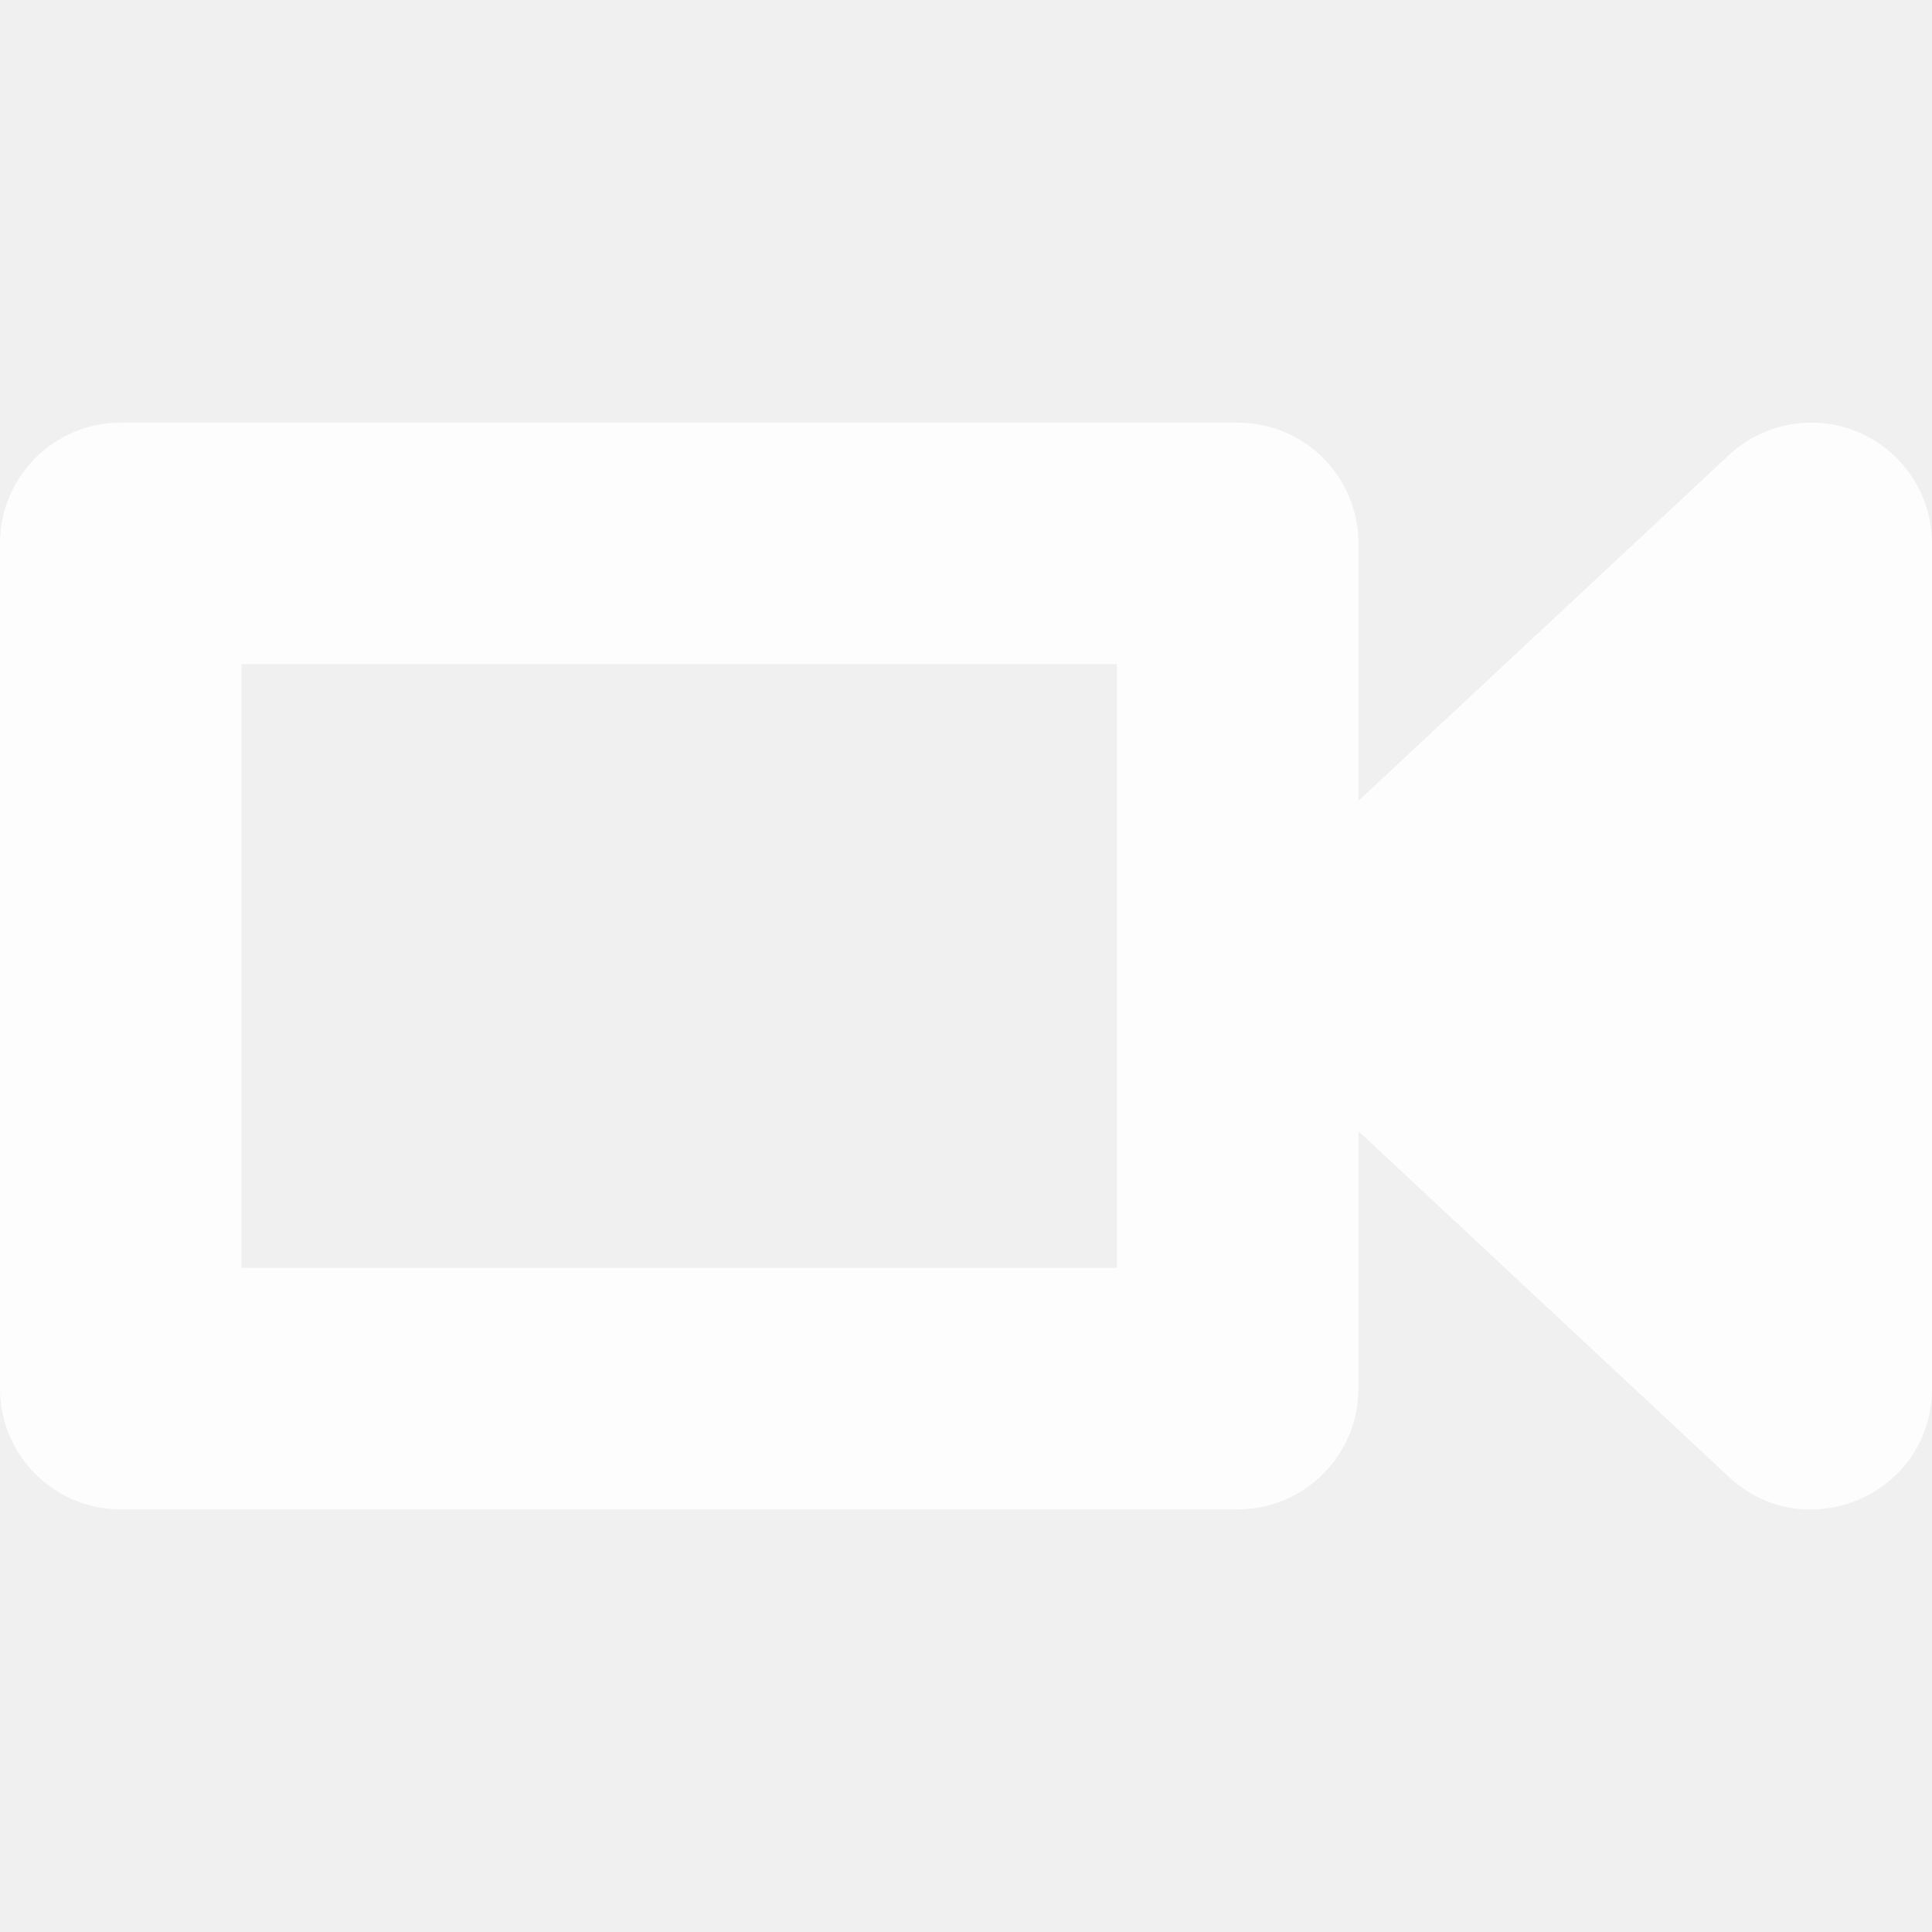
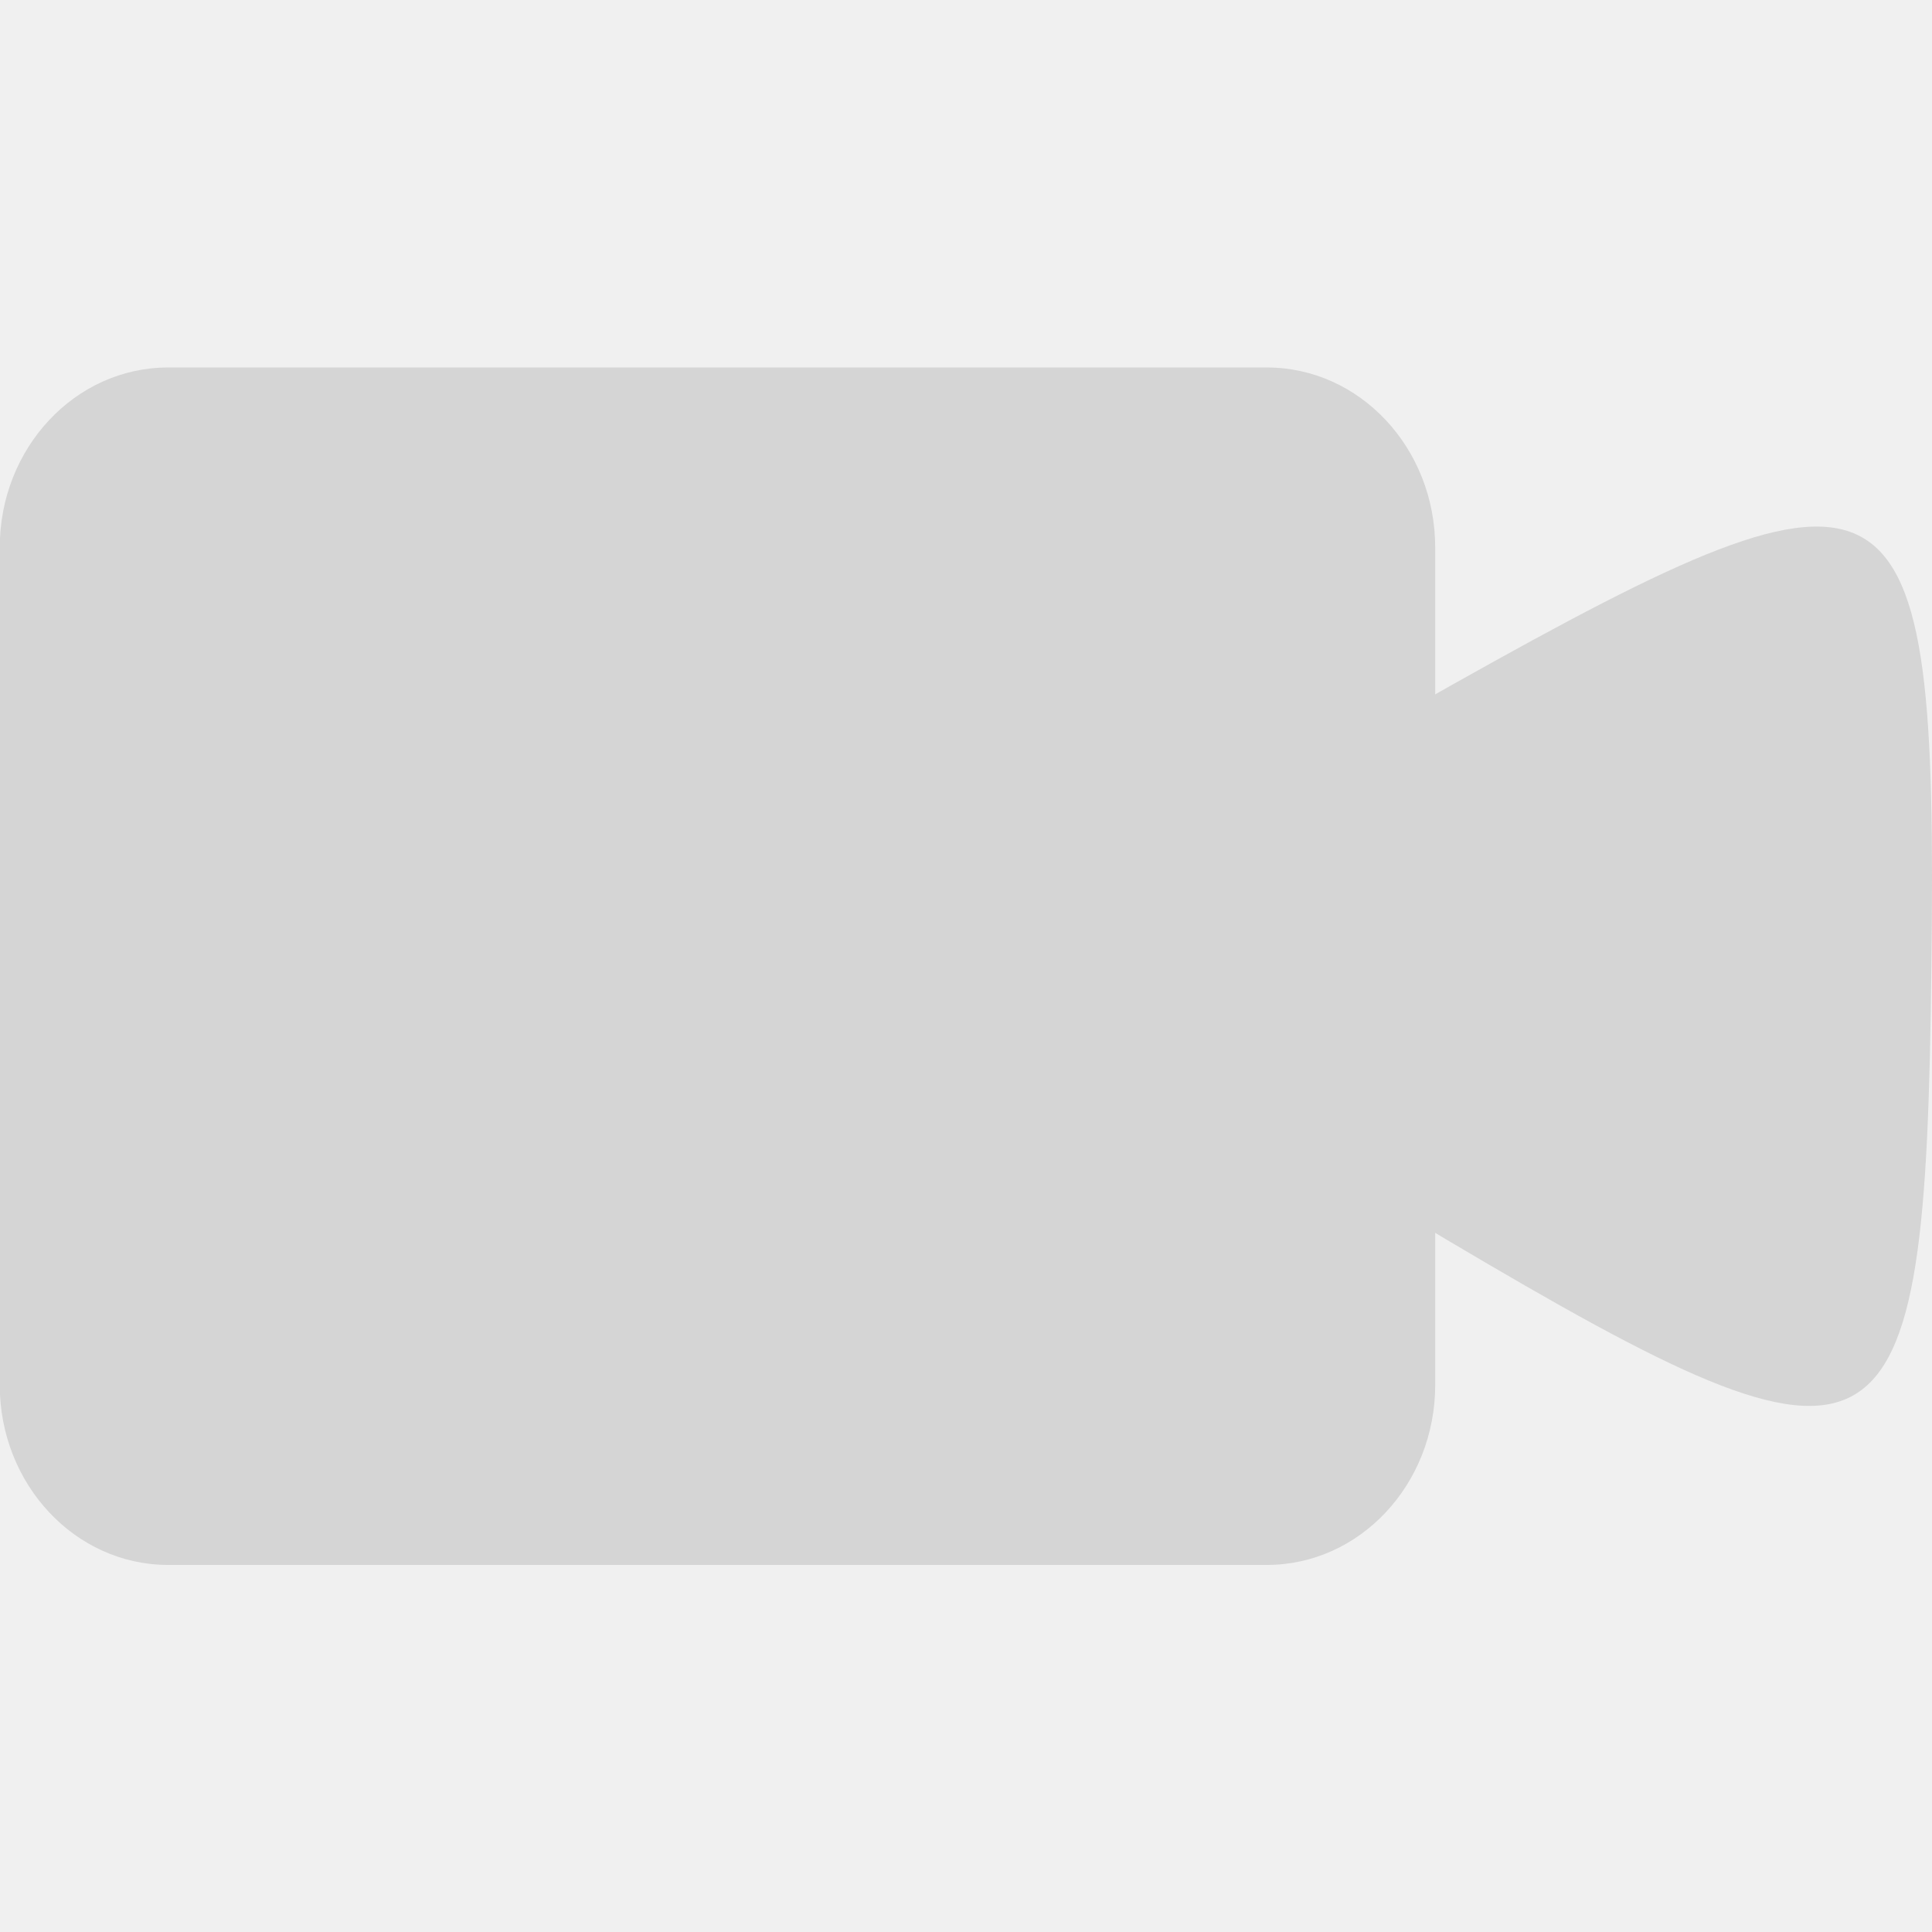
<svg xmlns="http://www.w3.org/2000/svg" xmlns:xlink="http://www.w3.org/1999/xlink" id="svg2" height="64" width="64" version="1.1" viewBox="0 0 64 64">
  <defs id="defs14">
    <linearGradient id="linearGradient3253">
      <stop id="stop3255" offset="0" style="stop-color:#89d5f8;stop-opacity:1;" />
      <stop id="stop3257" offset="1" style="stop-color:#00899e;stop-opacity:1;" />
    </linearGradient>
    <linearGradient id="linearGradient11979">
      <stop id="stop11981" offset="0" style="stop-color:#ffffff;stop-opacity:1;" />
      <stop id="stop11983" offset="1" style="stop-color:#729fcf;stop-opacity:1" />
    </linearGradient>
    <linearGradient id="linearGradient2846">
      <stop style="stop-color:#8a8a8a;stop-opacity:1;" offset="0" id="stop2848" />
      <stop style="stop-color:#484848;stop-opacity:1;" offset="1" id="stop2850" />
    </linearGradient>
    <linearGradient id="linearGradient2366">
      <stop style="stop-color:#ffffff;stop-opacity:1;" offset="0" id="stop2368" />
      <stop id="stop2374" offset="0.5" style="stop-color:#ffffff;stop-opacity:0.219;" />
      <stop style="stop-color:#ffffff;stop-opacity:1;" offset="1" id="stop2370" />
    </linearGradient>
    <linearGradient id="linearGradient4467">
      <stop id="stop4469" offset="0" style="stop-color:#ffffff;stop-opacity:1;" />
      <stop id="stop4471" offset="1" style="stop-color:#ffffff;stop-opacity:0.248;" />
    </linearGradient>
    <linearGradient id="linearGradient4454">
      <stop id="stop4456" offset="0" style="stop-color:#729fcf;stop-opacity:0.208;" />
      <stop id="stop4458" offset="1" style="stop-color:#729fcf;stop-opacity:0.676;" />
    </linearGradient>
    <linearGradient id="linearGradient4440">
      <stop id="stop4442" offset="0" style="stop-color:#7d7d7d;stop-opacity:1;" />
      <stop style="stop-color:#b1b1b1;stop-opacity:1;" offset="0.5" id="stop4448" />
      <stop id="stop4444" offset="1" style="stop-color:#686868;stop-opacity:1;" />
    </linearGradient>
    <radialGradient xlink:href="#linearGradient4467" id="radialGradient2097" cx="23.071" cy="35.127" fx="23.071" fy="35.127" r="10.319" gradientTransform="matrix(0.914812,0.01265023,-0.00821502,0.213562,2.253914,27.18889)" gradientUnits="userSpaceOnUse" />
    <linearGradient xlink:href="#linearGradient4467" id="linearGradient7922" x1="16.875" y1="22.852" x2="27.901" y2="34.977" gradientUnits="userSpaceOnUse" />
    <linearGradient xlink:href="#linearGradient2871" id="linearGradient7186" gradientUnits="userSpaceOnUse" x1="46.835" y1="45.264" x2="45.38" y2="50.94" />
    <linearGradient xlink:href="#linearGradient2402" id="linearGradient7184" gradientUnits="userSpaceOnUse" x1="18.936" y1="23.668" x2="53.589" y2="26.649" />
    <linearGradient xlink:href="#linearGradient2380" id="linearGradient7180" gradientUnits="userSpaceOnUse" x1="62.514" y1="36.061" x2="15.985" y2="20.609" />
    <linearGradient xlink:href="#linearGradient4467" id="linearGradient7189" gradientUnits="userSpaceOnUse" x1="13.435" y1="13.604" x2="22.375" y2="23.554" gradientTransform="rotate(180,23.96967,25.01237)" />
    <linearGradient xlink:href="#linearGradient4467" id="linearGradient7185" x1="13.435" y1="13.604" x2="22.375" y2="23.554" gradientUnits="userSpaceOnUse" />
    <linearGradient xlink:href="#linearGradient1322" id="linearGradient4975" x1="34.893" y1="36.423" x2="45.919" y2="48.548" gradientUnits="userSpaceOnUse" gradientTransform="translate(-18.01785,-13.57119)" />
    <linearGradient id="linearGradient1322">
      <stop id="stop1324" offset="0" style="stop-color:#729fcf" />
      <stop id="stop1326" offset="1" style="stop-color:#5187d6;stop-opacity:1;" />
    </linearGradient>
    <linearGradient xlink:href="#linearGradient4467" id="linearGradient1491" gradientUnits="userSpaceOnUse" x1="5.965" y1="26.048" x2="52.854" y2="26.048" />
    <linearGradient id="linearGradient2402">
      <stop style="stop-color:#729fcf;stop-opacity:1;" offset="0" id="stop2404" />
      <stop style="stop-color:#528ac5;stop-opacity:1;" offset="1" id="stop2406" />
    </linearGradient>
    <linearGradient id="linearGradient2871">
      <stop style="stop-color:#3465a4;stop-opacity:1;" offset="0" id="stop2873" />
      <stop style="stop-color:#3465a4;stop-opacity:1" offset="1" id="stop2875" />
    </linearGradient>
    <linearGradient xlink:href="#linearGradient2690" id="linearGradient2696" x1="32.648" y1="30.749" x2="37.124" y2="24.842" gradientUnits="userSpaceOnUse" gradientTransform="translate(-48.77039,-5.765705)" />
    <linearGradient id="linearGradient2690">
      <stop style="stop-color:#c4d7eb;stop-opacity:1;" offset="0" id="stop2692" />
      <stop style="stop-color:#c4d7eb;stop-opacity:0;" offset="1" id="stop2694" />
    </linearGradient>
    <linearGradient xlink:href="#linearGradient2682" id="linearGradient2688" x1="36.714" y1="31.456" x2="37.124" y2="24.842" gradientUnits="userSpaceOnUse" gradientTransform="translate(-48.77039,-5.765705)" />
    <linearGradient id="linearGradient2682">
      <stop style="stop-color:#3977c3;stop-opacity:1;" offset="0" id="stop2684" />
      <stop style="stop-color:#89aedc;stop-opacity:0;" offset="1" id="stop2686" />
    </linearGradient>
    <linearGradient id="linearGradient2380">
      <stop style="stop-color:#b9cfe7;stop-opacity:1" offset="0" id="stop2382" />
      <stop style="stop-color:#729fcf;stop-opacity:1" offset="1" id="stop2384" />
    </linearGradient>
    <linearGradient xlink:href="#linearGradient2831" id="linearGradient1486" gradientUnits="userSpaceOnUse" gradientTransform="translate(-48.30498,-6.043298)" x1="13.479" y1="10.612" x2="15.419" y2="19.115" />
    <linearGradient id="linearGradient2831">
      <stop style="stop-color:#3465a4;stop-opacity:1;" offset="0" id="stop2833" />
      <stop id="stop2855" offset="0.333" style="stop-color:#5b86be;stop-opacity:1;" />
      <stop style="stop-color:#83a8d8;stop-opacity:0;" offset="1" id="stop2835" />
    </linearGradient>
    <linearGradient xlink:href="#linearGradient2871" id="linearGradient1488" gradientUnits="userSpaceOnUse" gradientTransform="rotate(180,-0.62124,20.04085)" x1="37.128" y1="29.73" x2="37.065" y2="26.194" />
    <radialGradient xlink:href="#linearGradient4467" id="radialGradient1503" gradientUnits="userSpaceOnUse" gradientTransform="matrix(1,0,0,0.536723,0,16.87306)" cx="24.837" cy="36.421" fx="24.837" fy="36.421" r="15.645" />
    <linearGradient id="linearGradient3864">
      <stop id="stop3866" offset="0" style="stop-color:#71b2f8;stop-opacity:1;" />
      <stop id="stop3868" offset="1" style="stop-color:#002795;stop-opacity:1;" />
    </linearGradient>
    <radialGradient xlink:href="#linearGradient3864" id="radialGradient2571" gradientUnits="userSpaceOnUse" cx="342.583" cy="27.257" fx="342.583" fy="27.257" r="19.571" gradientTransform="matrix(1.625841,0.5434973,-8.8819886e-2,0.2656996,-215.0241,-170.9019)" />
    <radialGradient xlink:href="#linearGradient3593" id="radialGradient3352" gradientUnits="userSpaceOnUse" cx="345.284" cy="15.561" fx="345.284" fy="15.561" r="19.571" gradientTransform="translate(-0.1767767,-2.65165)" />
    <linearGradient id="linearGradient3593">
      <stop style="stop-color:#c8e0f9;stop-opacity:1;" offset="0" id="stop3595" />
      <stop style="stop-color:#637dca;stop-opacity:1;" offset="1" id="stop3597" />
    </linearGradient>
    <radialGradient xlink:href="#linearGradient3593" id="radialGradient3354" gradientUnits="userSpaceOnUse" cx="330.638" cy="39.963" fx="330.638" fy="39.963" r="19.571" gradientTransform="translate(-0.1767767,-2.65165)" />
    <radialGradient xlink:href="#linearGradient3864" id="radialGradient3369" gradientUnits="userSpaceOnUse" gradientTransform="matrix(1.625841,0.5434973,-8.8819886e-2,0.2656996,-461.8107,-173.0627)" cx="342.583" cy="27.257" fx="342.583" fy="27.257" r="19.571" />
    <radialGradient xlink:href="#linearGradient3593" id="radialGradient3372" gradientUnits="userSpaceOnUse" gradientTransform="matrix(1.001232,0,0,0.9421773,-327.5031,-4.331665)" cx="345.284" cy="15.561" fx="345.284" fy="15.561" r="19.571" />
    <radialGradient xlink:href="#linearGradient3593" id="radialGradient3375" gradientUnits="userSpaceOnUse" gradientTransform="matrix(1.001232,0,0,0.9421773,-287.8179,-28.14305)" cx="330.638" cy="39.963" fx="330.638" fy="39.963" r="19.571" />
    <radialGradient xlink:href="#linearGradient3864" id="radialGradient3380" gradientUnits="userSpaceOnUse" gradientTransform="matrix(0.9829174,1.324085,-1.233005,0.8105158,-131.0413,-483.7456)" cx="320.44" cy="113.234" fx="320.44" fy="113.234" r="19.571" />
    <linearGradient xlink:href="#linearGradient3864" id="linearGradient3914" x1="6.945" y1="36.839" x2="48.691" y2="36.839" gradientUnits="userSpaceOnUse" gradientTransform="matrix(1.001232,0,0,0.9421773,-4.869961,-2.386316)" />
    <linearGradient xlink:href="#linearGradient3864" id="linearGradient3792" gradientUnits="userSpaceOnUse" gradientTransform="matrix(1.001232,0,0,0.9421773,-4.869961,-2.386316)" x1="6.83" y1="34.146" x2="48.691" y2="36.839" />
    <radialGradient xlink:href="#linearGradient3864" id="radialGradient3812" gradientUnits="userSpaceOnUse" gradientTransform="matrix(1.001232,0,0,0.9421773,-287.8179,-28.14305)" cx="330.638" cy="39.963" fx="330.638" fy="39.963" r="19.571" />
    <radialGradient xlink:href="#linearGradient3593" id="radialGradient3814" gradientUnits="userSpaceOnUse" gradientTransform="matrix(1.001232,0,0,0.9421773,-327.5031,-4.331665)" cx="345.284" cy="15.561" fx="345.284" fy="15.561" r="19.571" />
    <radialGradient xlink:href="#linearGradient3864" id="radialGradient3816" gradientUnits="userSpaceOnUse" gradientTransform="matrix(0.9829174,1.324085,-1.233005,0.8105158,-131.0413,-483.7456)" cx="320.44" cy="113.234" fx="320.44" fy="113.234" r="19.571" />
    <radialGradient xlink:href="#linearGradient4467" id="radialGradient3850" gradientUnits="userSpaceOnUse" gradientTransform="matrix(1,0,0,0.6985294,0,202.8286)" cx="225.264" cy="672.797" fx="225.264" fy="672.797" r="34.345" />
    <radialGradient xlink:href="#linearGradient4467" id="radialGradient3850-4" gradientUnits="userSpaceOnUse" gradientTransform="matrix(1,0,0,0.6985294,0,202.8286)" cx="225.264" cy="672.797" fx="225.264" fy="672.797" r="34.345" />
    <radialGradient gradientUnits="userSpaceOnUse" gradientTransform="matrix(0.914812,0.01265023,-0.00821502,0.213562,2.253914,27.18889)" r="10.319" fy="35.127" fx="23.071" cy="35.127" cx="23.071" id="radialGradient2097-2" xlink:href="#linearGradient4467" />
    <radialGradient r="15.645" fy="36.421" fx="24.837" cy="36.421" cx="24.837" gradientTransform="matrix(1,0,0,0.536723,0,16.87306)" gradientUnits="userSpaceOnUse" id="radialGradient1503-3" xlink:href="#linearGradient4467" />
    <radialGradient gradientTransform="matrix(1.625841,0.5434973,-8.8819886e-2,0.2656996,-215.0241,-170.9019)" r="19.571" fy="27.257" fx="342.583" cy="27.257" cx="342.583" gradientUnits="userSpaceOnUse" id="radialGradient2571-4" xlink:href="#linearGradient3864" />
    <radialGradient gradientTransform="translate(-0.1767767,-2.65165)" r="19.571" fy="15.561" fx="345.284" cy="15.561" cx="345.284" gradientUnits="userSpaceOnUse" id="radialGradient3352-1" xlink:href="#linearGradient3593" />
    <radialGradient gradientTransform="translate(-0.1767767,-2.65165)" r="19.571" fy="39.963" fx="330.638" cy="39.963" cx="330.638" gradientUnits="userSpaceOnUse" id="radialGradient3354-1" xlink:href="#linearGradient3593" />
    <radialGradient r="19.571" fy="27.257" fx="342.583" cy="27.257" cx="342.583" gradientTransform="matrix(1.625841,0.5434973,-8.8819886e-2,0.2656996,-461.8107,-173.0627)" gradientUnits="userSpaceOnUse" id="radialGradient3369-3" xlink:href="#linearGradient3864" />
    <radialGradient r="19.571" fy="15.561" fx="345.284" cy="15.561" cx="345.284" gradientTransform="matrix(1.001232,0,0,0.9421773,-327.5031,-4.331665)" gradientUnits="userSpaceOnUse" id="radialGradient3372-9" xlink:href="#linearGradient3593" />
    <radialGradient r="19.571" fy="39.963" fx="330.638" cy="39.963" cx="330.638" gradientTransform="matrix(1.001232,0,0,0.9421773,-287.8179,-28.14305)" gradientUnits="userSpaceOnUse" id="radialGradient3375-2" xlink:href="#linearGradient3593" />
    <radialGradient r="19.571" fy="113.234" fx="320.44" cy="113.234" cx="320.44" gradientTransform="matrix(0.9829174,1.324085,-1.233005,0.8105158,-131.0413,-483.7456)" gradientUnits="userSpaceOnUse" id="radialGradient3380-0" xlink:href="#linearGradient3864" />
    <radialGradient r="19.571" fy="39.963" fx="330.638" cy="39.963" cx="330.638" gradientTransform="matrix(1.001232,0,0,0.9421773,-287.8179,-28.14305)" gradientUnits="userSpaceOnUse" id="radialGradient3812-9" xlink:href="#linearGradient3864" />
    <radialGradient r="19.571" fy="15.561" fx="345.284" cy="15.561" cx="345.284" gradientTransform="matrix(1.001232,0,0,0.9421773,-327.5031,-4.331665)" gradientUnits="userSpaceOnUse" id="radialGradient3814-9" xlink:href="#linearGradient3593" />
    <radialGradient r="19.571" fy="113.234" fx="320.44" cy="113.234" cx="320.44" gradientTransform="matrix(0.9829174,1.324085,-1.233005,0.8105158,-131.0413,-483.7456)" gradientUnits="userSpaceOnUse" id="radialGradient3816-2" xlink:href="#linearGradient3864" />
    <radialGradient r="34.345" fy="672.797" fx="225.264" cy="672.797" cx="225.264" gradientTransform="matrix(1,0,0,0.6985294,0,202.8286)" gradientUnits="userSpaceOnUse" id="radialGradient3850-8" xlink:href="#linearGradient4467" />
    <radialGradient r="34.345" fy="672.797" fx="225.264" cy="672.797" cx="225.264" gradientTransform="matrix(1,0,0,0.6985294,0,202.8286)" gradientUnits="userSpaceOnUse" id="radialGradient3850-4-2" xlink:href="#linearGradient4467" />
  </defs>
-   <g id="layer1" transform="translate(0,16)">
-     <path style="color:#000000;font-style:normal;font-variant:normal;font-weight:normal;font-stretch:normal;font-size:medium;line-height:normal;font-family:sans-serif;font-variant-ligatures:none;font-variant-position:normal;font-variant-caps:normal;font-variant-numeric:normal;font-variant-alternates:normal;font-feature-settings:normal;text-indent:0;text-align:start;text-decoration:none;text-decoration-line:none;text-decoration-style:solid;text-decoration-color:#000000;letter-spacing:normal;word-spacing:normal;text-transform:none;direction:ltr;block-progression:tb;writing-mode:lr-tb;baseline-shift:baseline;text-anchor:start;white-space:normal;shape-padding:0;clip-rule:nonzero;display:inline;overflow:visible;visibility:visible;opacity:1;isolation:auto;mix-blend-mode:normal;color-interpolation:sRGB;color-interpolation-filters:linearRGB;solid-color:#000000;solid-opacity:1;fill:#ffffff;fill-opacity:0.863;fill-rule:evenodd;stroke:none;stroke-width:8;stroke-linecap:butt;stroke-linejoin:round;stroke-miterlimit:4;stroke-dasharray:none;stroke-dashoffset:0;stroke-opacity:1;color-rendering:auto;image-rendering:auto;shape-rendering:auto;text-rendering:auto;enable-background:accumulate" d="m 4,14 c -2.209,2.21e-4 -4,1.791 -4,4 l 0,28 c 2.2087162e-4,2.209 1.791,4 4,4 l 37,0 c 2.209,-2.21e-4 4,-1.791 4,-4 l 0,-8.529 12.271,11.453 C 59.828,51.308 63.998,49.496 64,46 l 0,-28 c -3.65e-4,-2.255 -1.863,-4.064 -4.117,-3.998 -0.972,0.029 -1.9,0.411 -2.611,1.074 L 45,26.529 45,18 c -2.21e-4,-2.209 -1.791,-4 -4,-4 z m 4,8 29,0 0,20 -29,0 z" transform="translate(0,-16)" id="rect10347" />
+   <g id="layer1" transform="translate(0,16)" style="display:none">
+     <path style="color:#000000;font-style:normal;font-variant:normal;font-weight:normal;font-stretch:normal;font-size:medium;line-height:normal;font-family:sans-serif;font-variant-ligatures:none;font-variant-position:normal;font-variant-caps:normal;font-variant-numeric:normal;font-variant-alternates:normal;font-feature-settings:normal;text-indent:0;text-align:start;text-decoration:none;text-decoration-line:none;text-decoration-style:solid;text-decoration-color:#000000;letter-spacing:normal;word-spacing:normal;text-transform:none;writing-mode:lr-tb;direction:ltr;baseline-shift:baseline;text-anchor:start;white-space:normal;shape-padding:0;clip-rule:nonzero;display:inline;overflow:visible;visibility:visible;opacity:1;isolation:auto;mix-blend-mode:normal;color-interpolation:sRGB;color-interpolation-filters:linearRGB;solid-color:#000000;solid-opacity:1;fill:#ffffff;fill-opacity:0.863;fill-rule:evenodd;stroke:none;stroke-width:8;stroke-linecap:butt;stroke-linejoin:round;stroke-miterlimit:4;stroke-dasharray:none;stroke-dashoffset:0;stroke-opacity:1;color-rendering:auto;image-rendering:auto;shape-rendering:auto;text-rendering:auto;enable-background:accumulate" d="m 4,14 c -2.209,2.21e-4 -4,1.791 -4,4 v 28 c 2.2087162e-4,2.209 1.791,4 4,4 h 37 c 2.209,-2.21e-4 4,-1.791 4,-4 V 37.471 L 57.271,48.924 C 59.828,51.308 63.998,49.496 64,46 V 18 c -3.65e-4,-2.255 -1.863,-4.064 -4.117,-3.998 -0.972,0.029 -1.9,0.411 -2.611,1.074 L 45,26.529 V 18 c -2.21e-4,-2.209 -1.791,-4 -4,-4 z m 4,8 H 37 V 42 H 8 Z" transform="translate(0,-16)" id="rect10347" />
+   </g>
+   <g id="layer2">
+     <g style="" transform="matrix(14.33574,0,0,14.33574,-6255.208,-2629.875)" id="g5067">
+       <rect style="opacity:1;fill:#d5d5d5;fill-opacity:1;stroke:none;stroke-width:0.106;stroke-opacity:1" id="use1025" width="3.317" height="2.767" x="436.336" y="184.298" ry="0.416" rx="0.389" />
+       <path style="opacity:1;fill:#d5d5d5;fill-opacity:1;stroke:none;stroke-width:0.565;stroke-linecap:round;stroke-miterlimit:4;stroke-dasharray:none;stroke-dashoffset:0;stroke-opacity:1" id="use1101" d="m 324.9,216.578 c -0.797,-0.009 -0.827,-0.064 -0.421,-0.749 0.406,-0.685 0.469,-0.684 0.859,0.01 0.39,0.695 0.358,0.749 -0.438,0.739 z" transform="matrix(0,-1.494826,1.494826,0,117.0531,671.3534)" />
+     </g>
  </g>
</svg>
